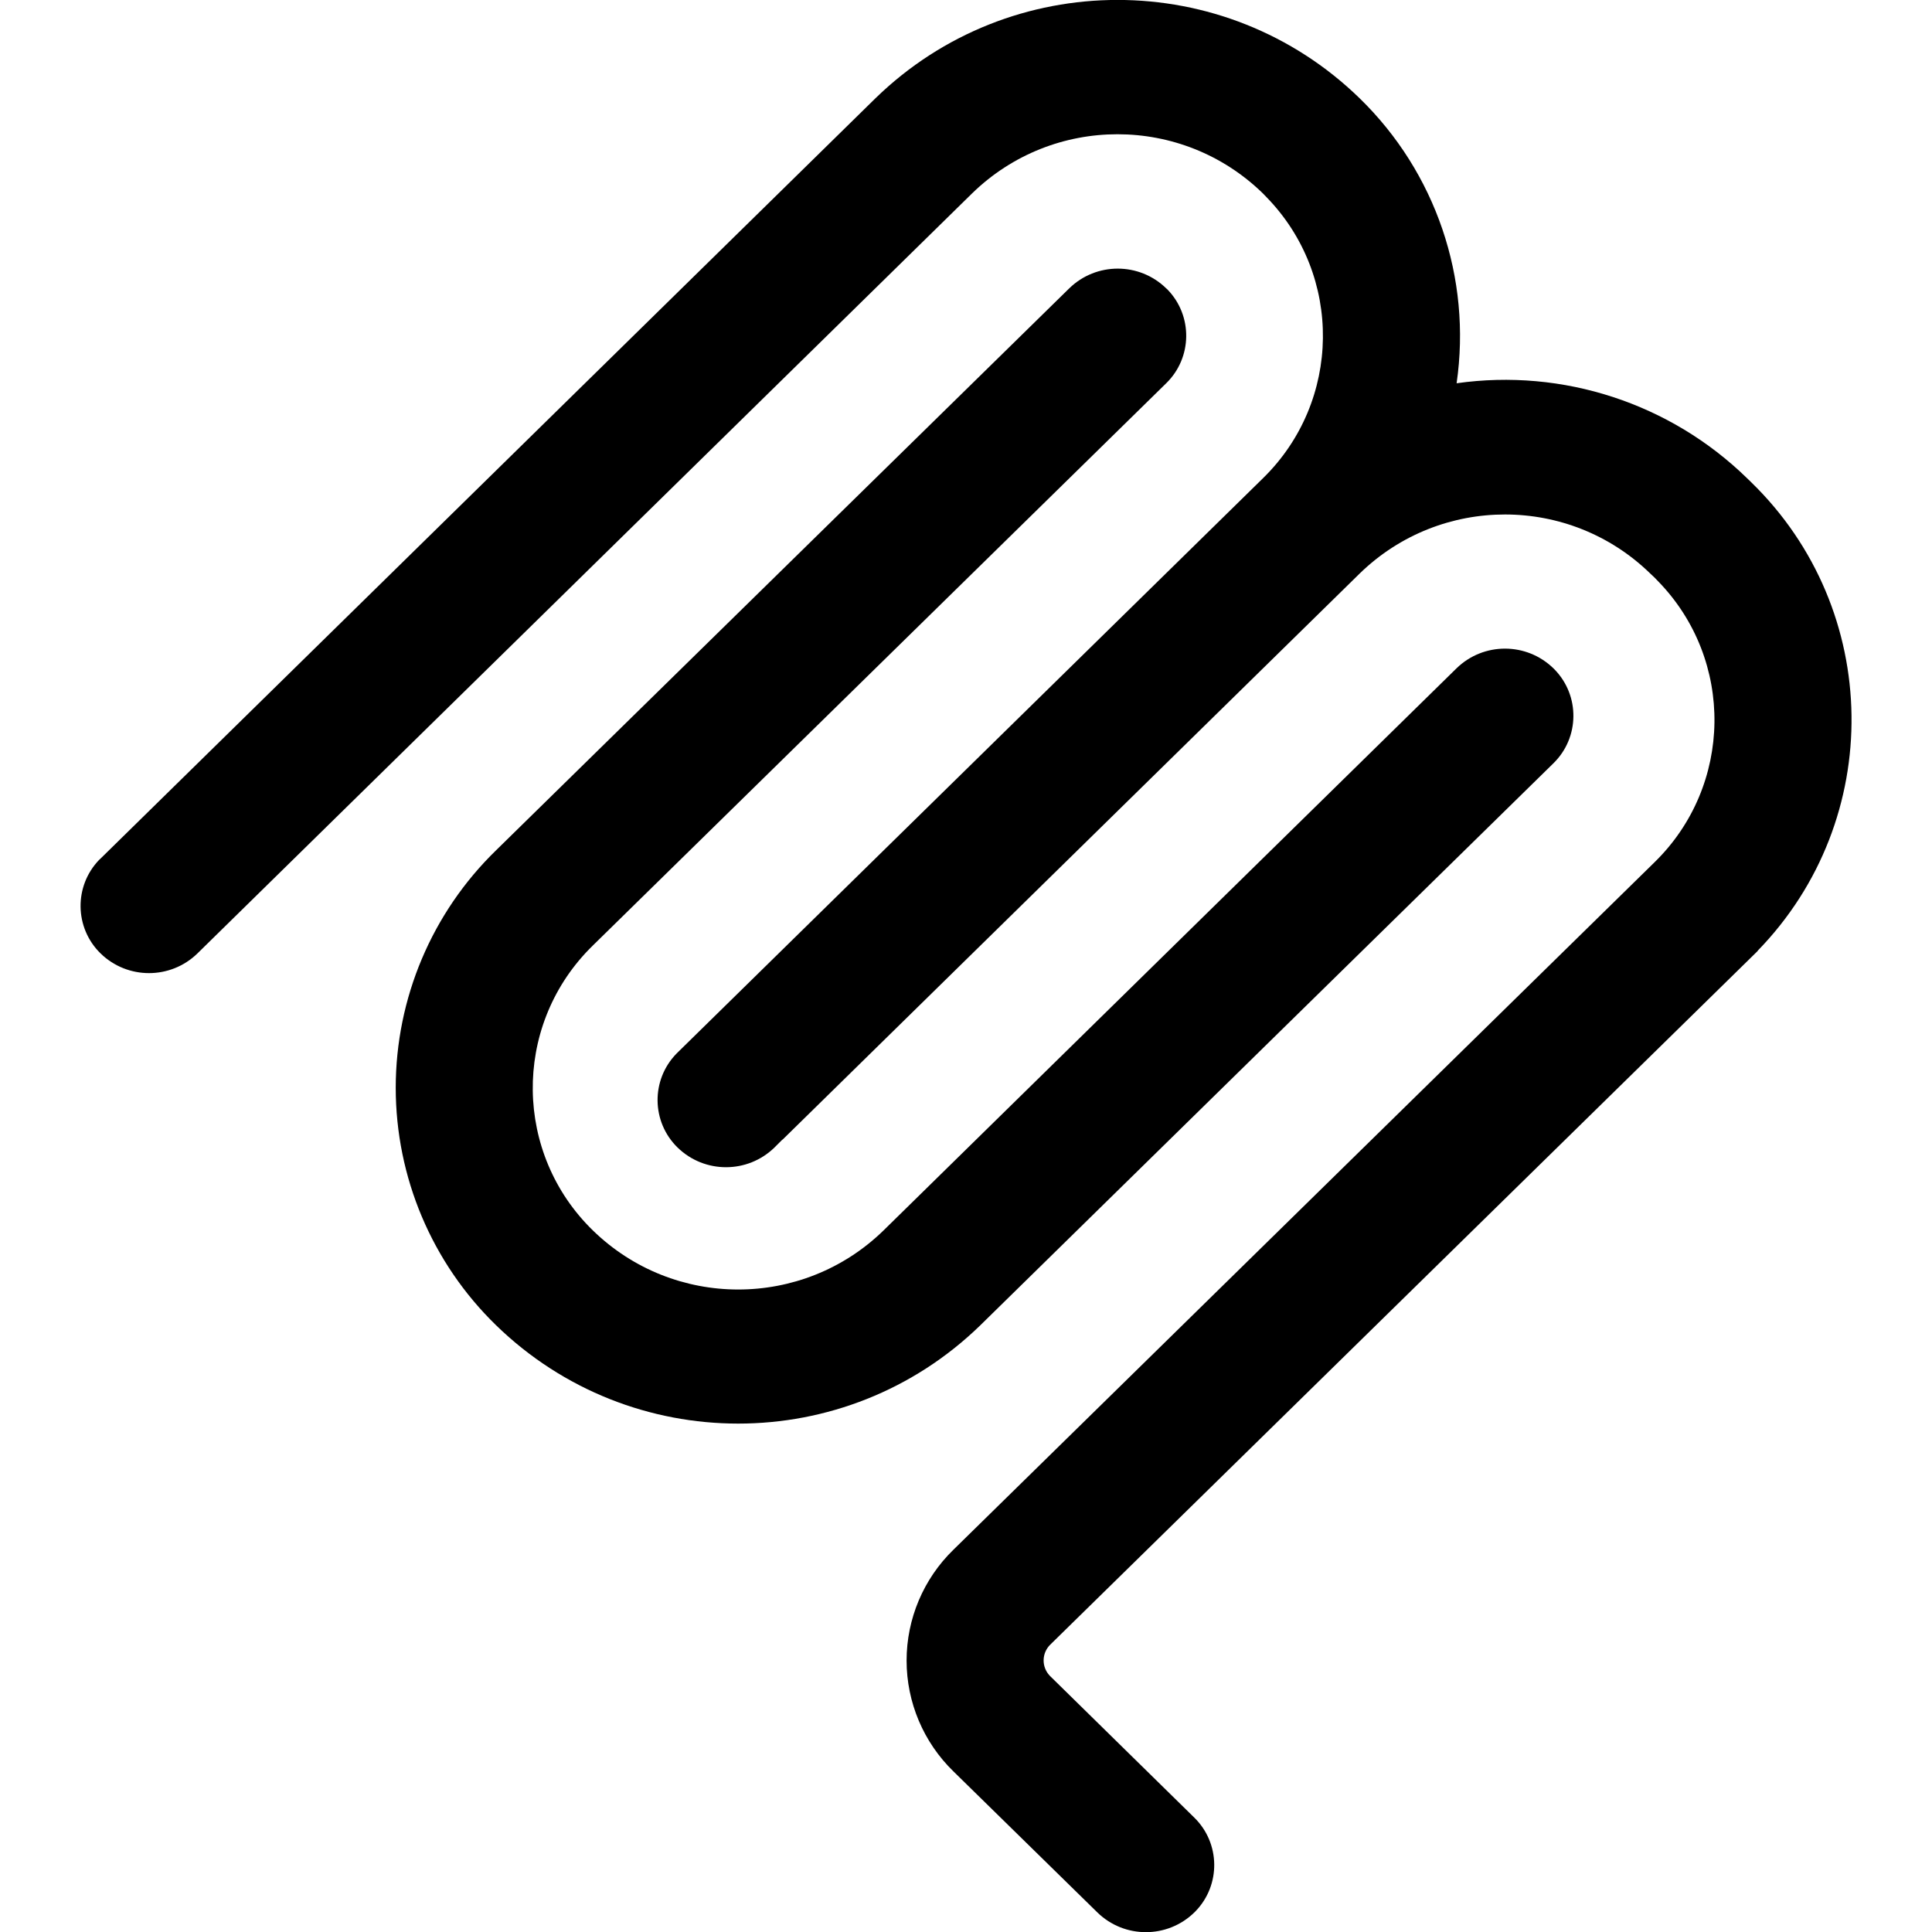
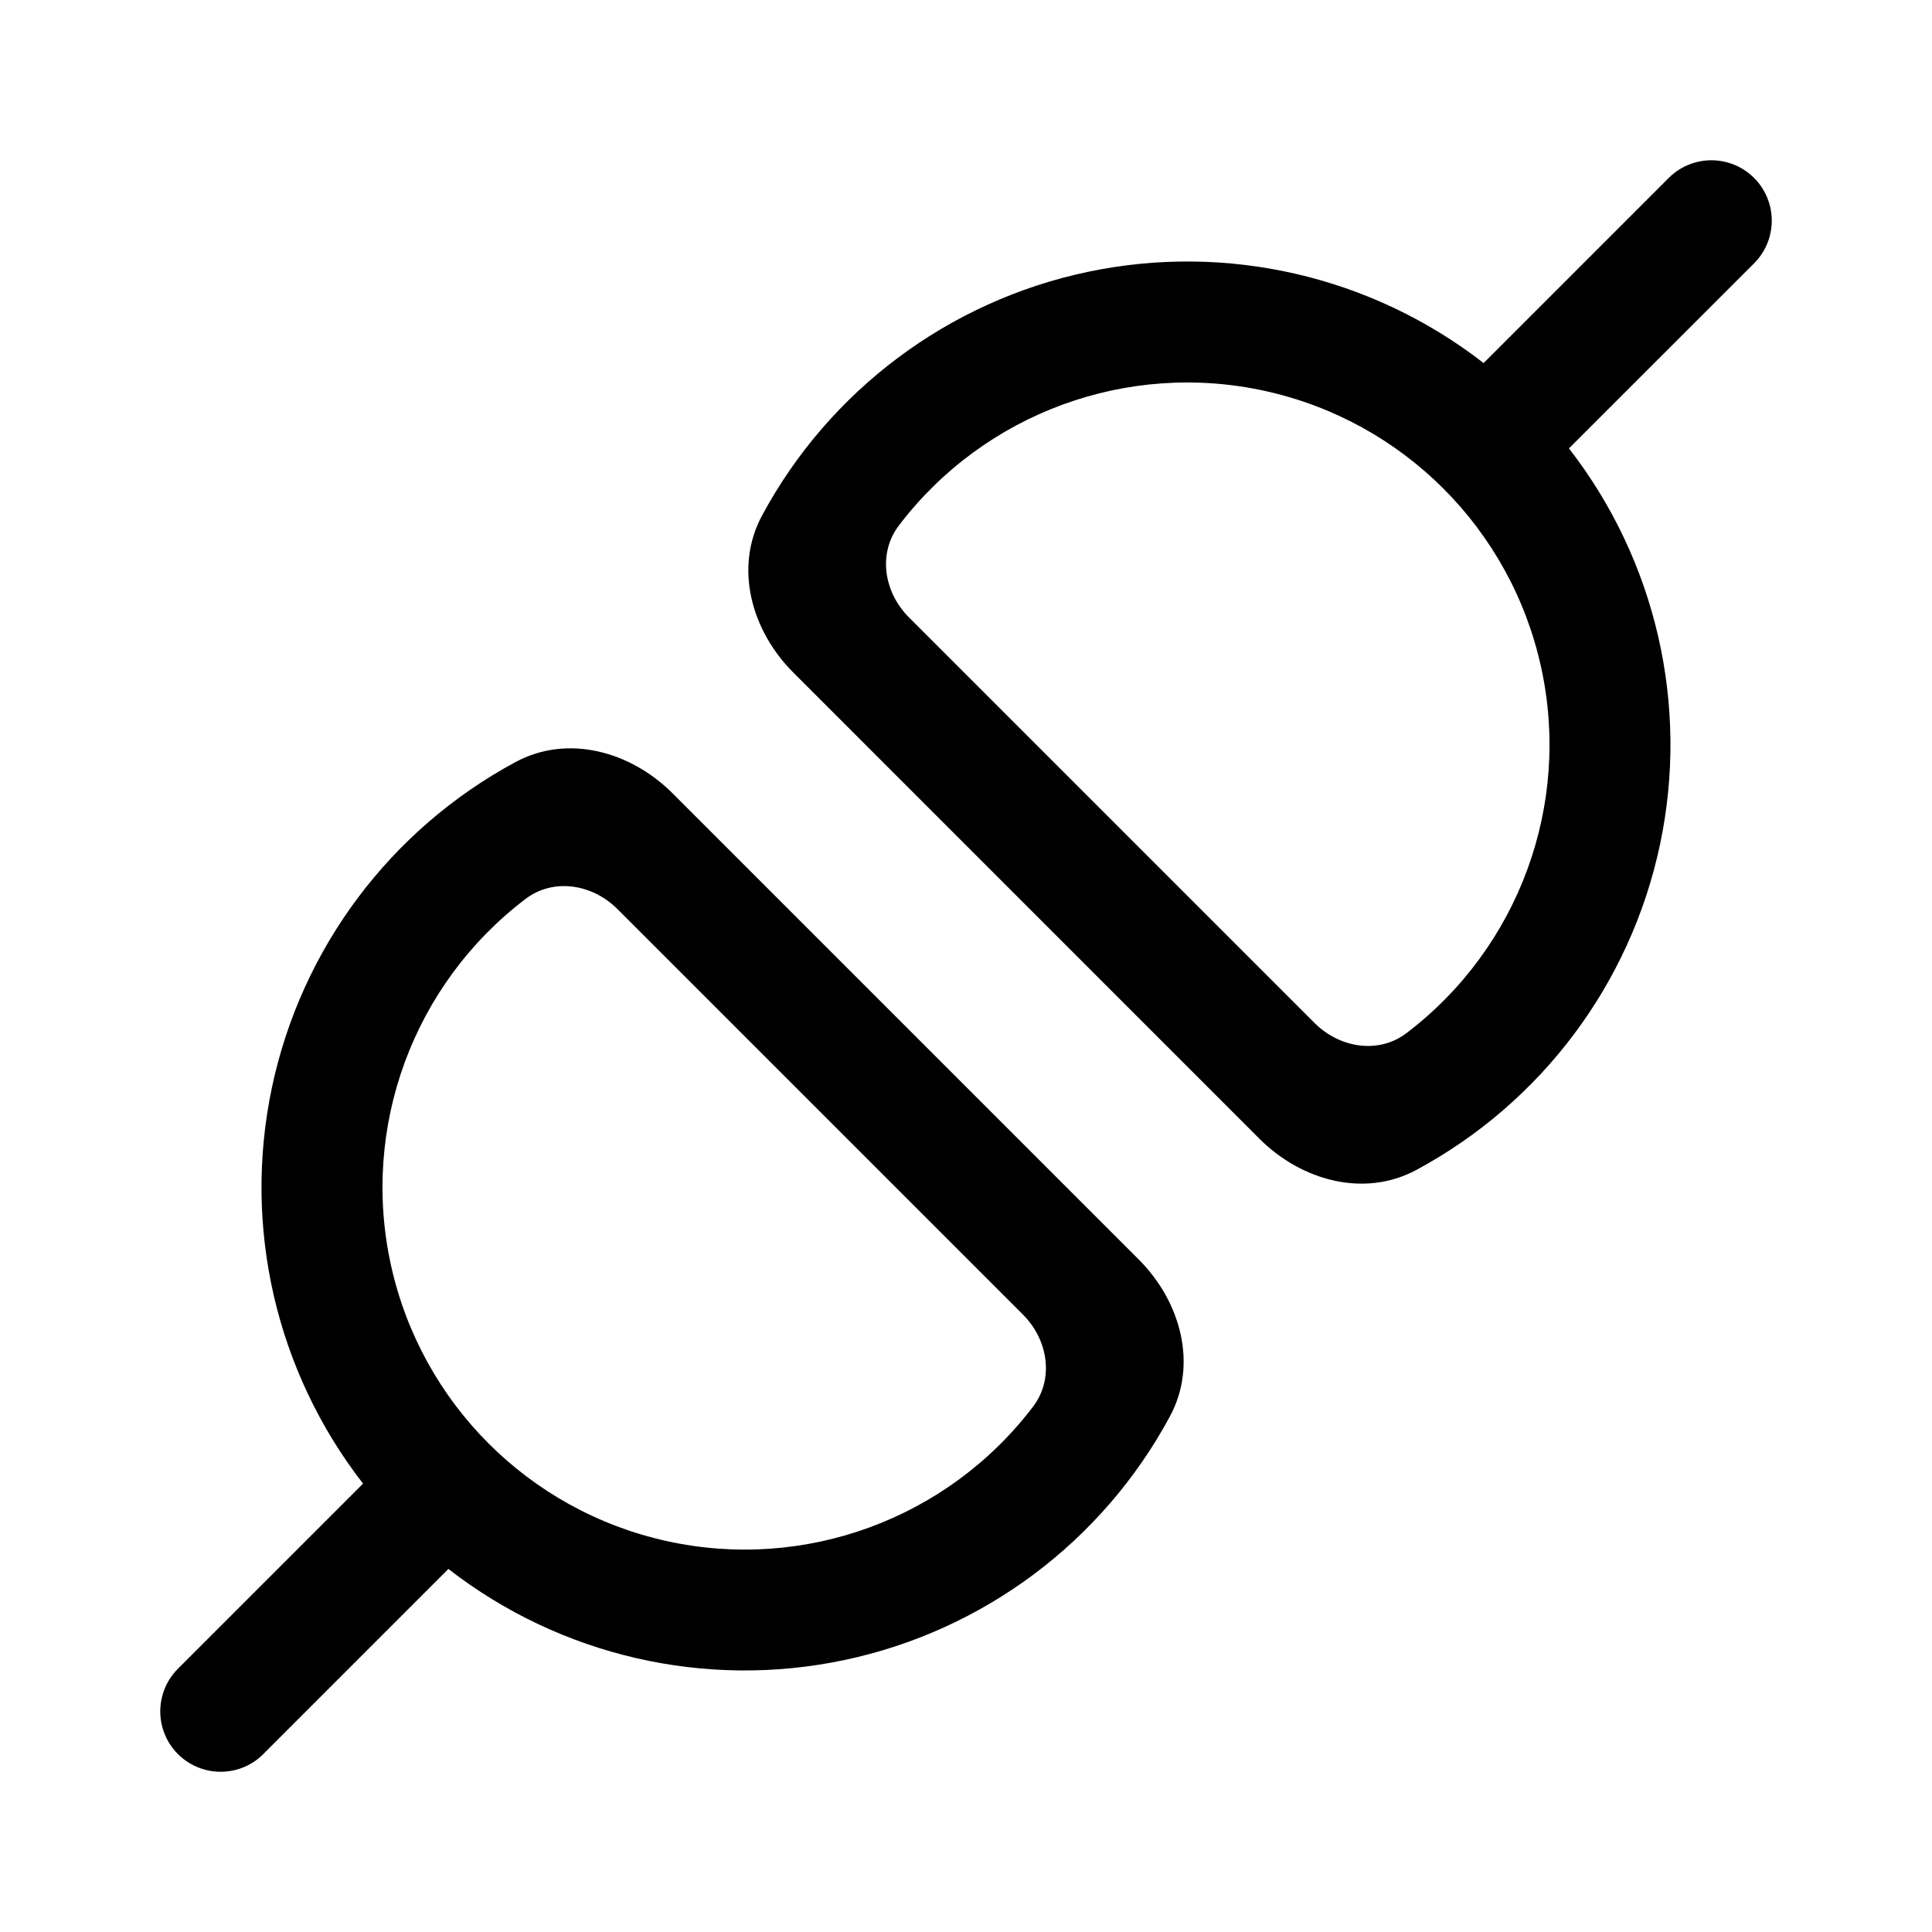
- <svg xmlns="http://www.w3.org/2000/svg" width="24" height="24" viewBox="0 0 16 16">
-   <path fill="currentColor" fill-rule="evenodd" d="m14.557 7.875l-.055.054l-5.804 5.691a.183.183 0 0 0-.003.259l.003.003l1.192 1.17a.55.55 0 0 1 .011.776l-.01.01a.575.575 0 0 1-.803 0L7.896 14.67a1.28 1.28 0 0 1 0-1.836l5.805-5.692a1.647 1.647 0 0 0 .031-2.328l-.031-.032l-.034-.032a1.725 1.725 0 0 0-2.405-.002l-4.781 4.69h-.002l-.065.065a.575.575 0 0 1-.803 0a.55.55 0 0 1-.01-.776l.01-.01L10.46 3.96c.65-.636.663-1.678.027-2.329l-.029-.03a1.725 1.725 0 0 0-2.407 0L1.635 7.896a.575.575 0 0 1-.802 0a.55.55 0 0 1-.011-.776l.011-.01L7.25.814a2.875 2.875 0 0 1 4.01 0c.63.613.929 1.49.803 2.36c.88-.125 1.77.166 2.406.787l.034.033a2.743 2.743 0 0 1 .053 3.88m-1.691-1.553a.55.55 0 0 0 .01-.776l-.01-.01a.575.575 0 0 0-.803 0L7.317 10.19a1.725 1.725 0 0 1-2.407 0a1.647 1.647 0 0 1-.03-2.33l.031-.031l4.747-4.655a.55.55 0 0 0 .011-.776l-.011-.01a.575.575 0 0 0-.803 0L4.108 7.042a2.743 2.743 0 0 0 0 3.933a2.876 2.876 0 0 0 4.011 0z" clip-rule="evenodd" />
+ <svg xmlns="http://www.w3.org/2000/svg" width="24" height="24" viewBox="0 0 24 24">
+   <path fill="currentColor" d="M19.49 5.57a6 6 0 0 1-1.893 8.962c-.649.351-1.43.135-1.952-.386l-5.79-5.791c-.522-.522-.738-1.303-.388-1.952A6 6 0 0 1 18.43 4.51l2.29-2.29a.75.75 0 1 1 1.061 1.06zm-2.017 7.263a4.5 4.5 0 1 0-6.306-6.306c-.266.349-.186.833.125 1.143l5.038 5.038c.31.31.794.391 1.143.125M3.28 21.78l2.29-2.29a6 6 0 0 0 8.962-1.893c.351-.649.135-1.43-.387-1.952l-5.79-5.79c-.522-.522-1.303-.738-1.952-.388A6 6 0 0 0 4.51 18.43l-2.29 2.29a.75.75 0 1 0 1.06 1.061m4.39-10.488l5.038 5.038c.31.31.39.794.125 1.143a4.5 4.5 0 1 1-6.306-6.306c.349-.266.833-.186 1.143.125" />
</svg>
